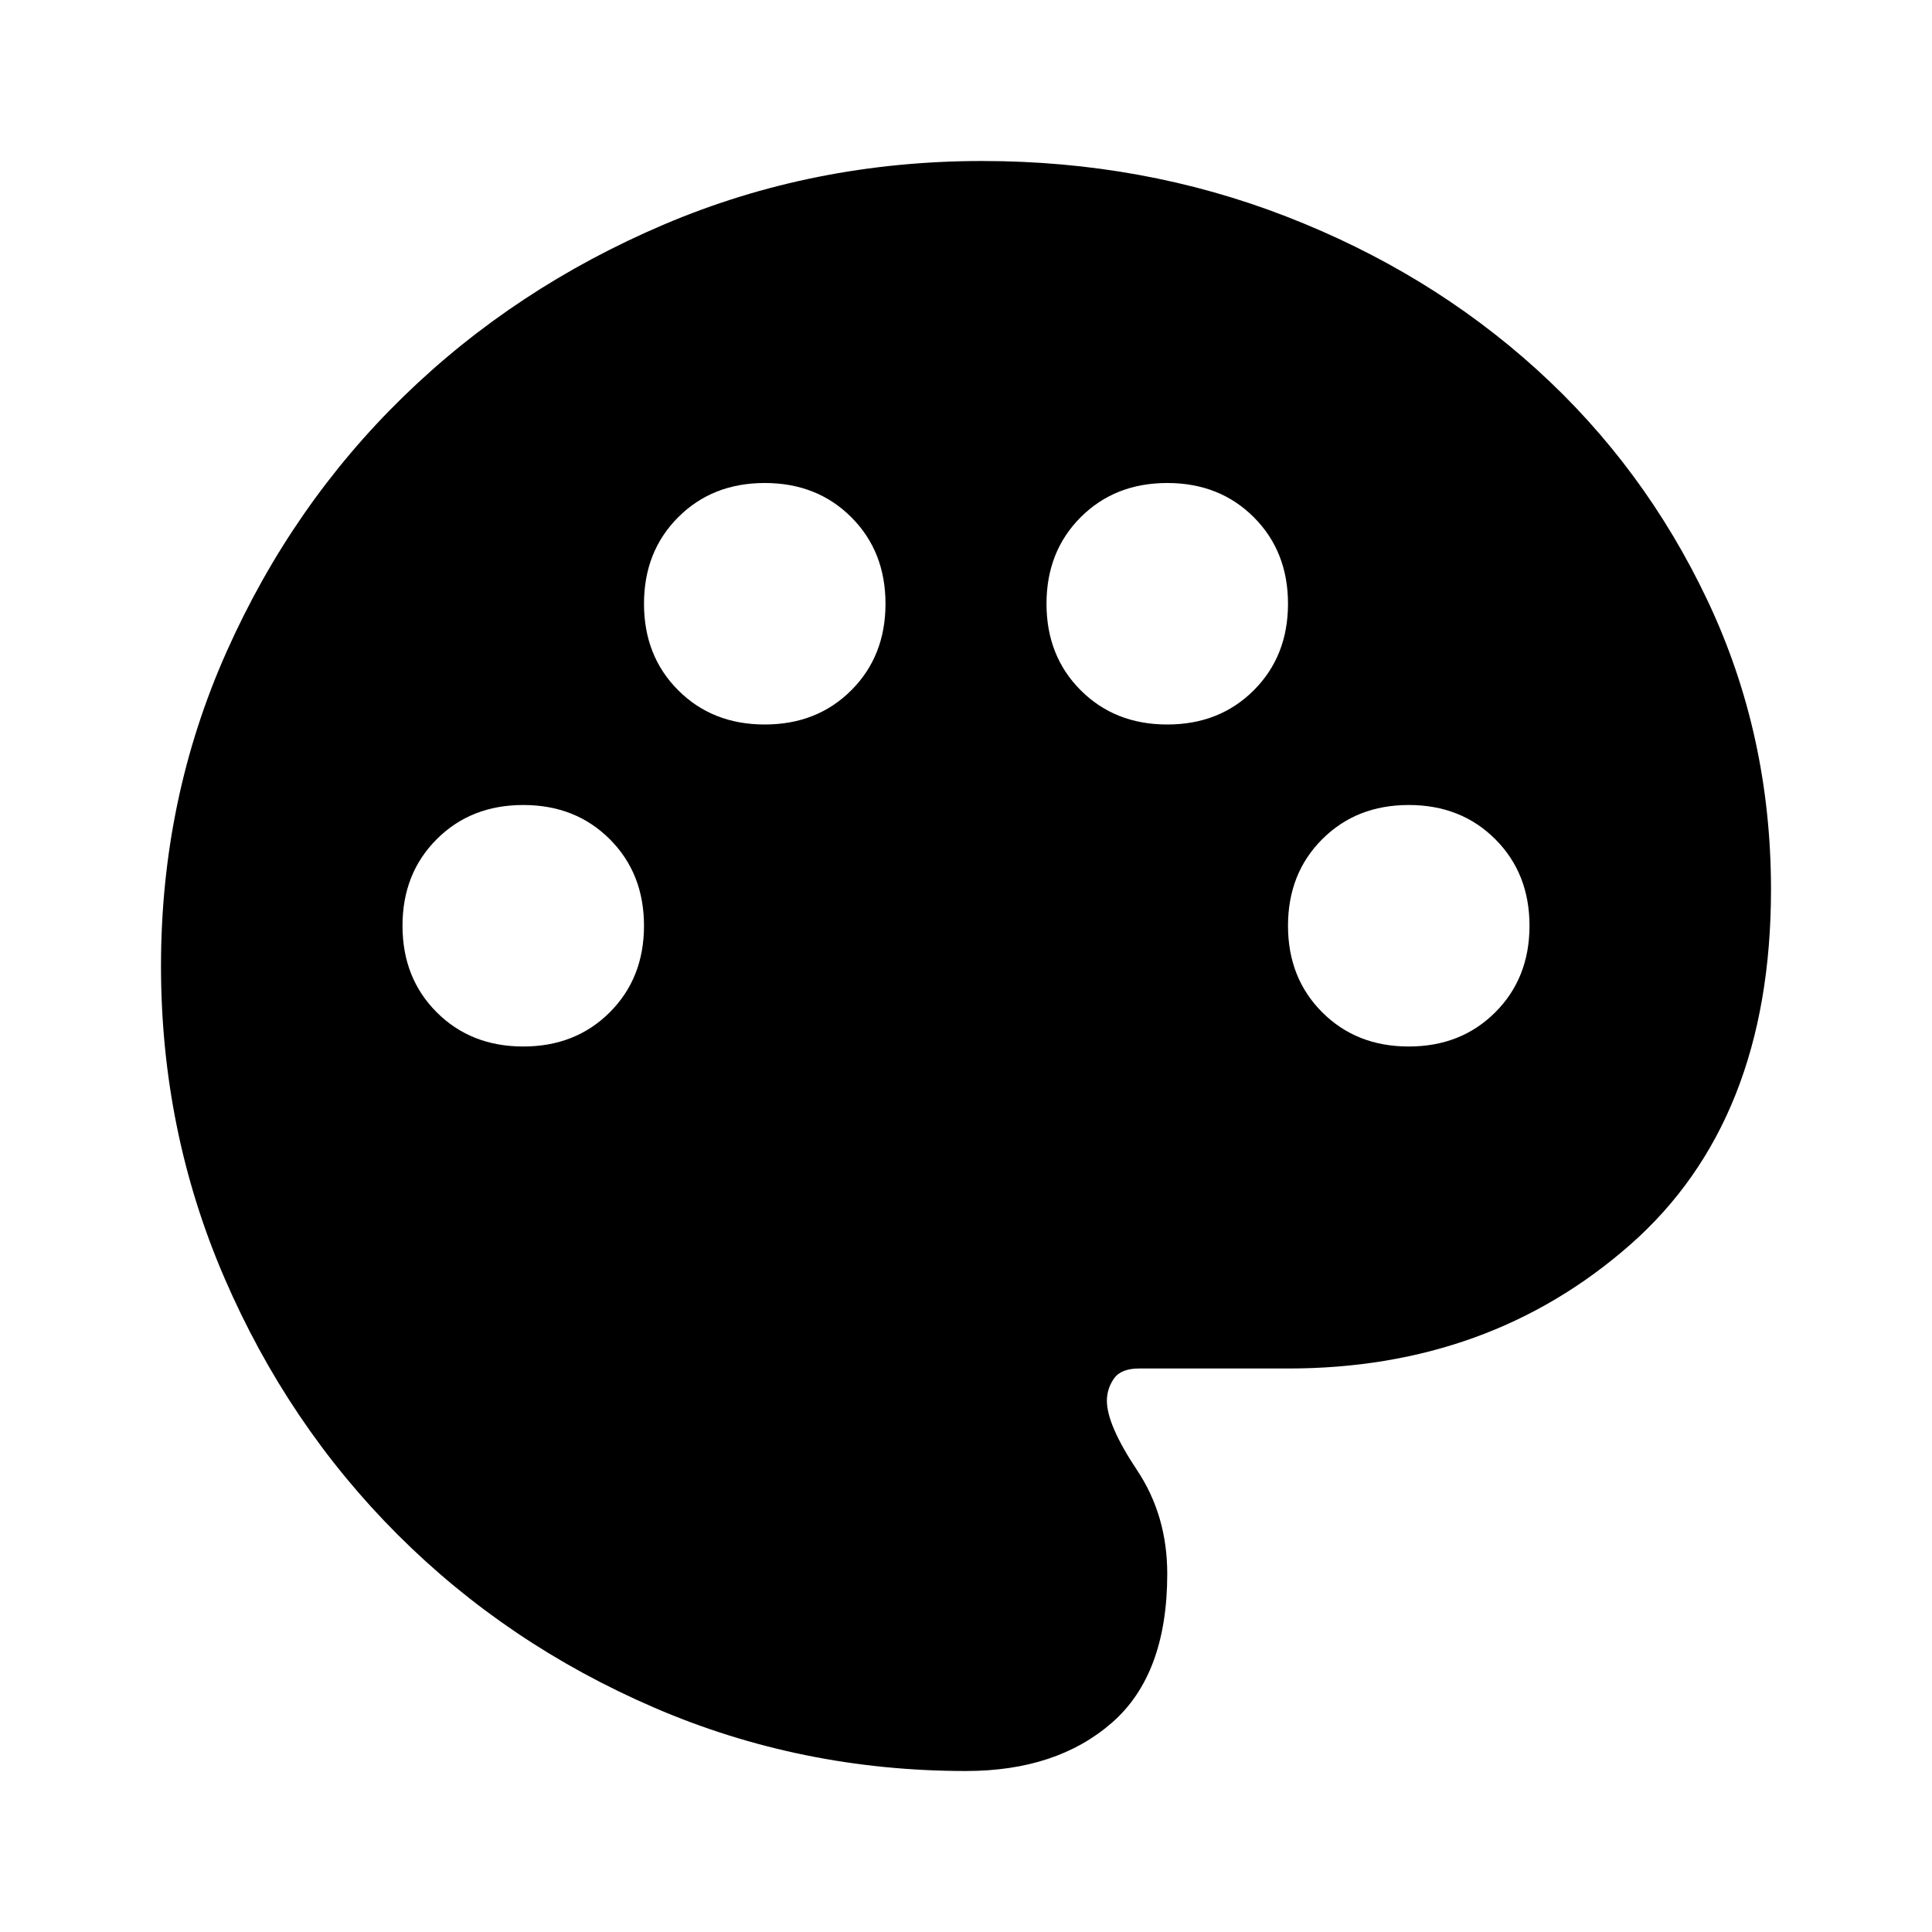
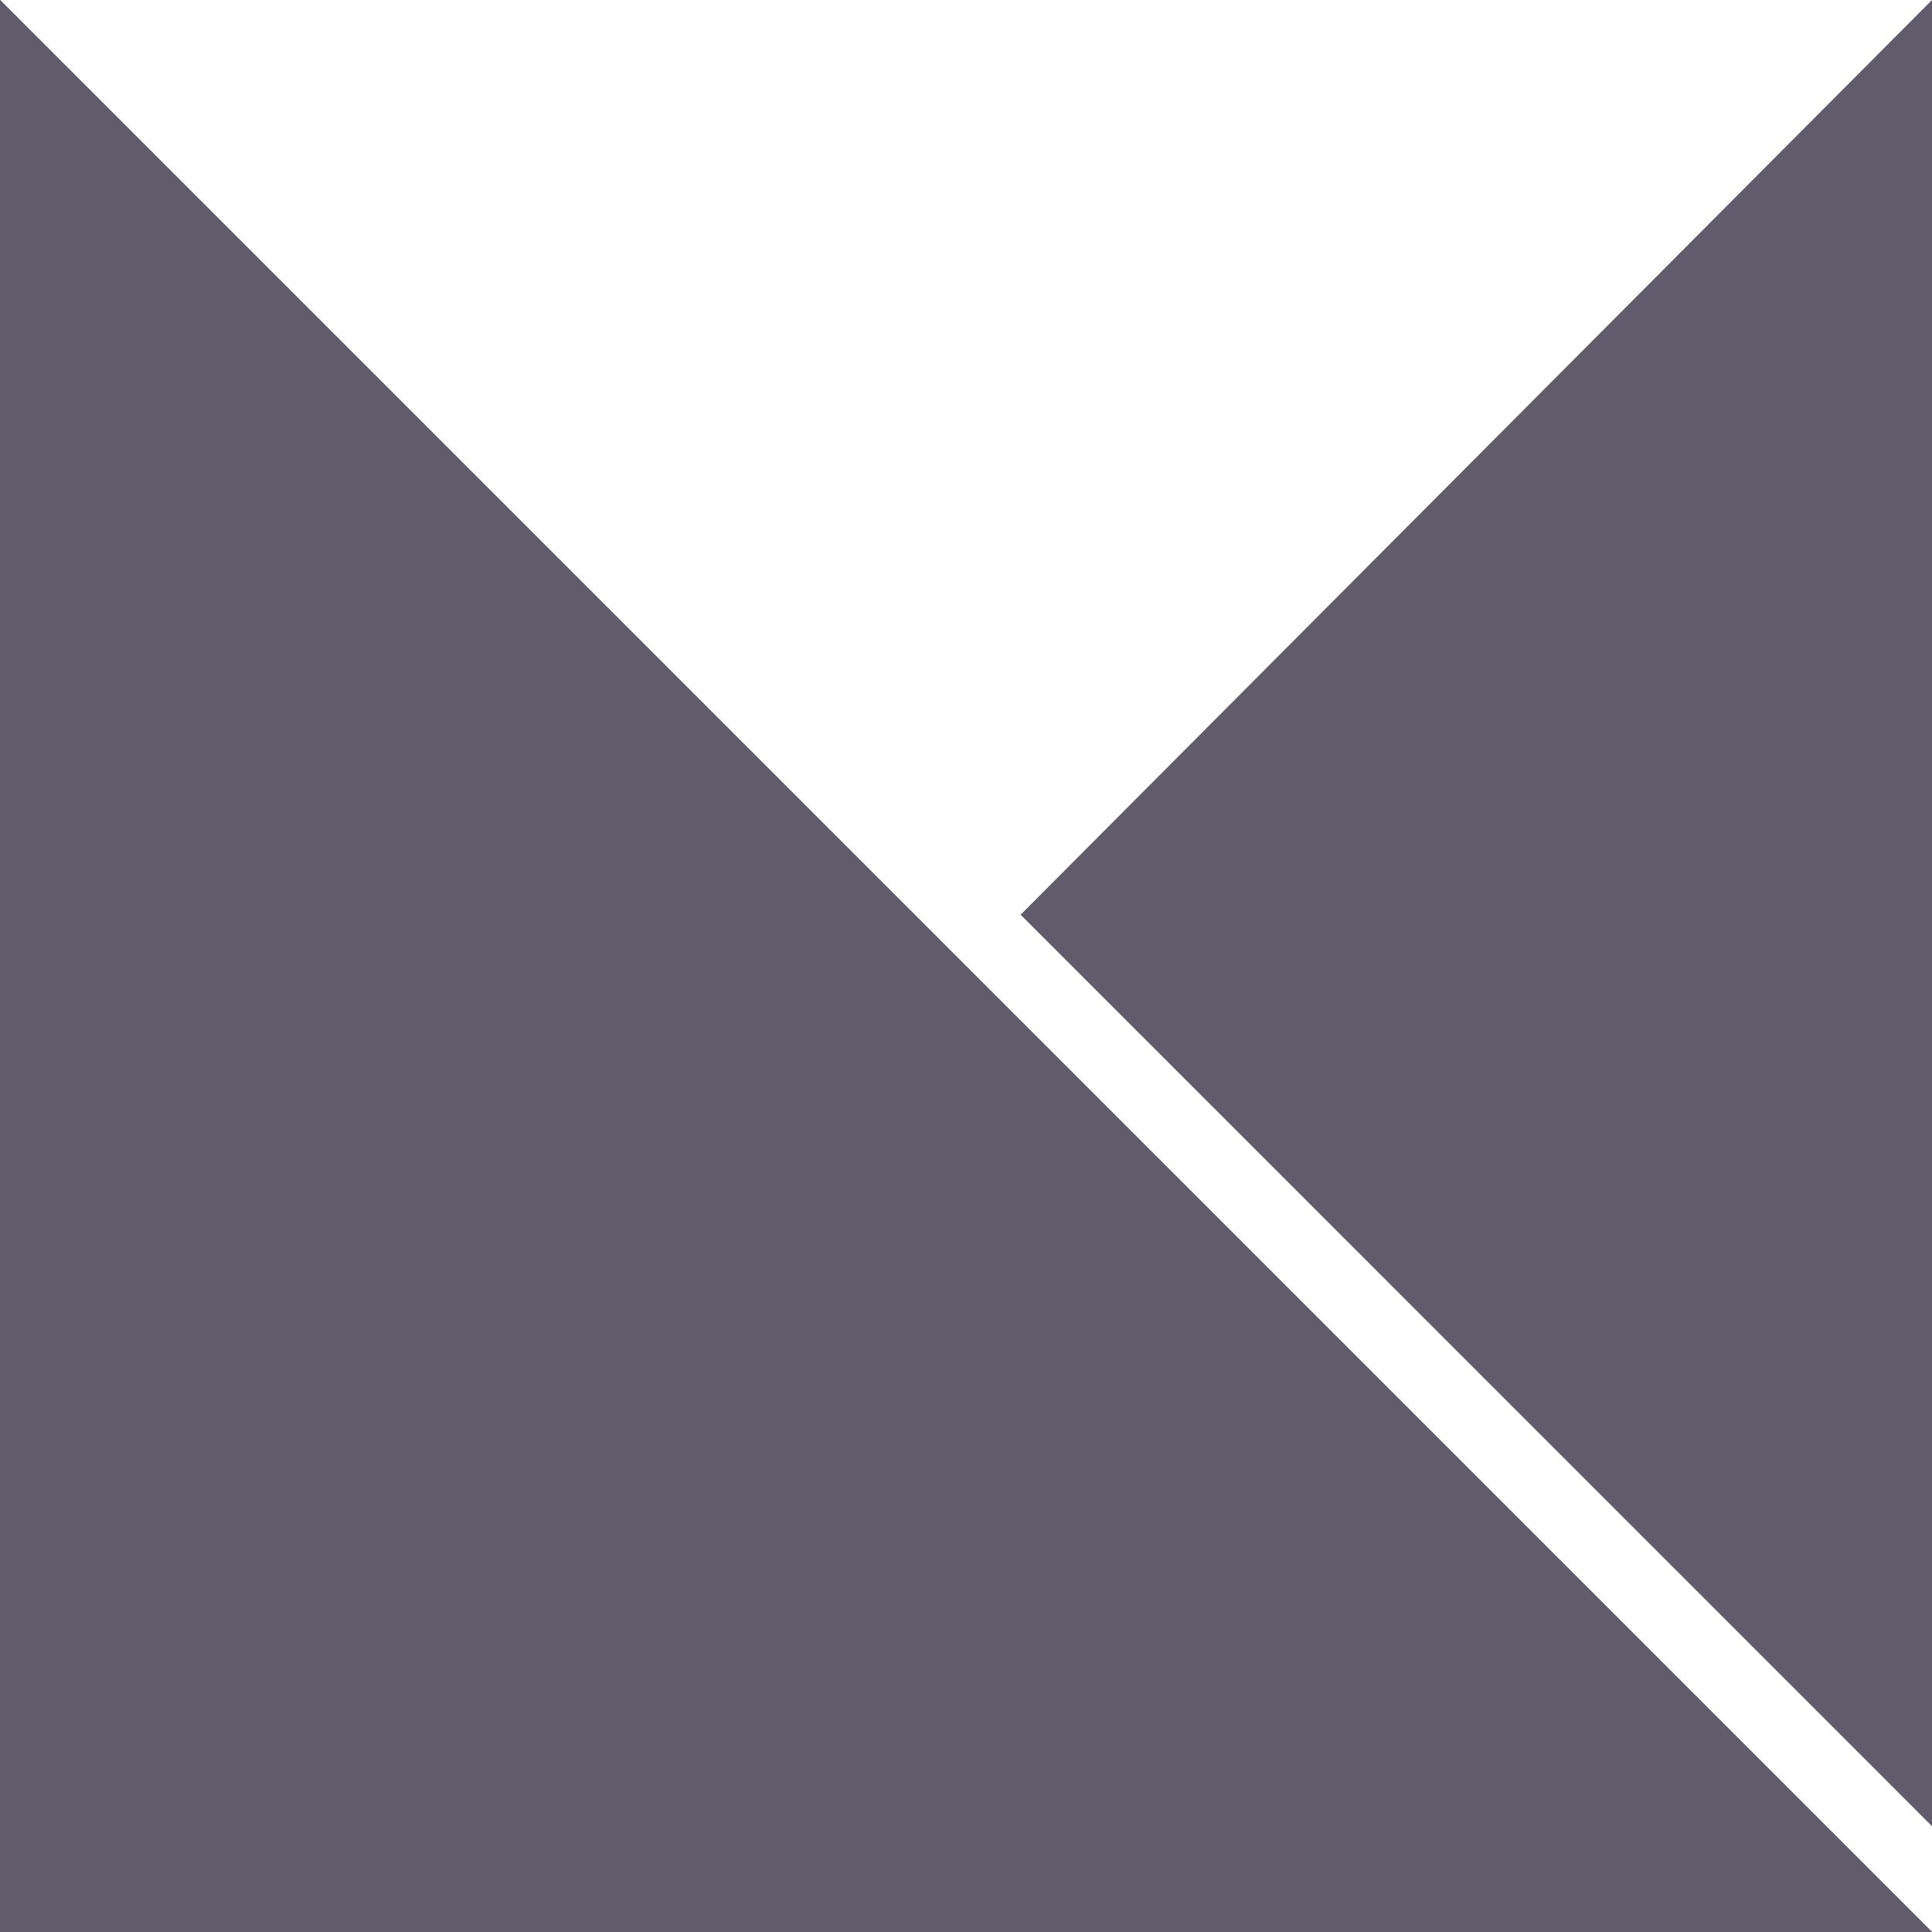
- <svg xmlns="http://www.w3.org/2000/svg" viewBox="0 0 24 24" role="img" aria-label="elm-m3e">
-   <style>@media (prefers-color-scheme: dark) { path { fill: #E6E0E9 } }</style>
-   <path fill="currentColor" d="M12 22q-2.05 0-3.875-.788t-3.187-2.15t-2.15-3.187T2 12q0-2.075.813-3.9t2.2-3.175T8.25 2.788T12.2 2q2 0 3.775.688t3.113 1.9t2.125 2.875T22 11.05q0 2.875-1.75 4.413T16 17h-1.85q-.225 0-.312.125t-.088.275q0 .3.375.863t.375 1.287q0 1.25-.687 1.85T12 22m-4.425-9.425Q8 12.15 8 11.5t-.425-1.075T6.5 10t-1.075.425T5 11.5t.425 1.075T6.5 13t1.075-.425m3-4Q11 8.15 11 7.5t-.425-1.075T9.5 6t-1.075.425T8 7.5t.425 1.075T9.5 9t1.075-.425m5 0Q16 8.15 16 7.5t-.425-1.075T14.5 6t-1.075.425T13 7.5t.425 1.075T14.5 9t1.075-.425m3 4Q19 12.15 19 11.5t-.425-1.075T17.5 10t-1.075.425T16 11.5t.425 1.075T17.5 13t1.075-.425" />
+ <svg xmlns="http://www.w3.org/2000/svg" viewBox="0 0 566 566" role="img" aria-label="elm-m3e">
+   <path fill="#615c6b" d="m0 0 566 566H0z" />
+   <path fill="#615c6b" d="m0 0 566 566H0zM566 0v535L299 267.973z" />
</svg>
